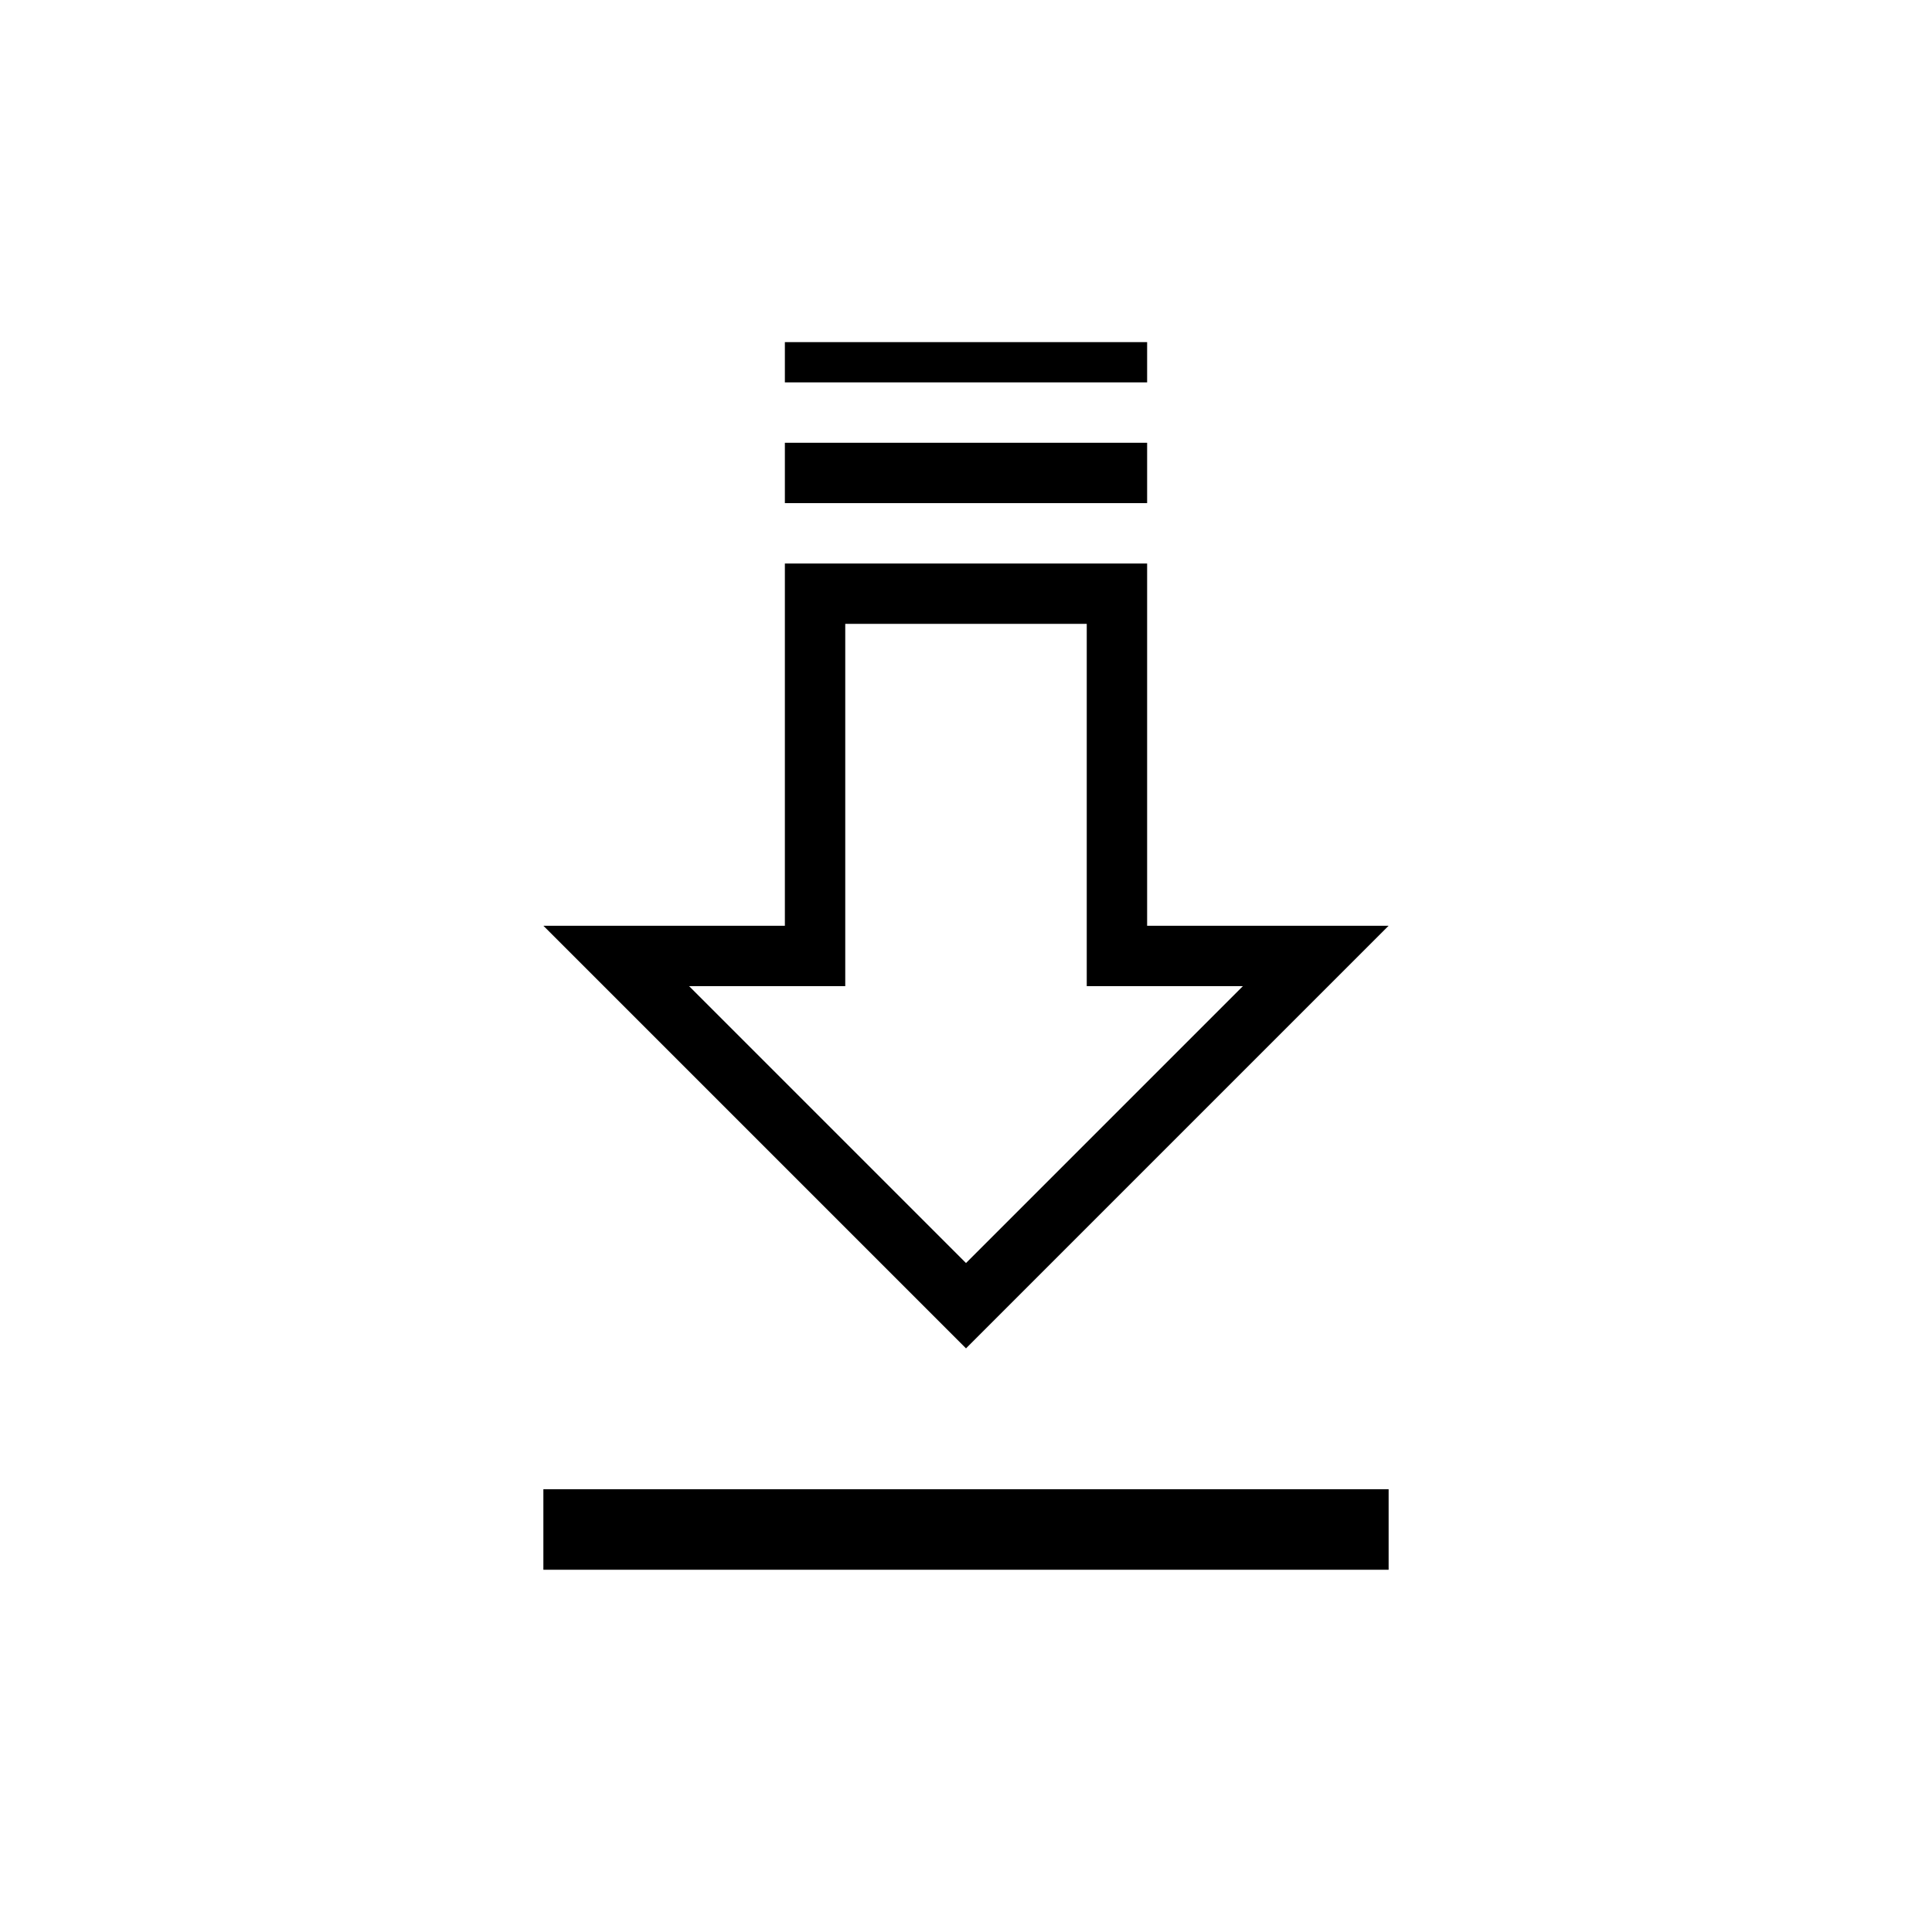
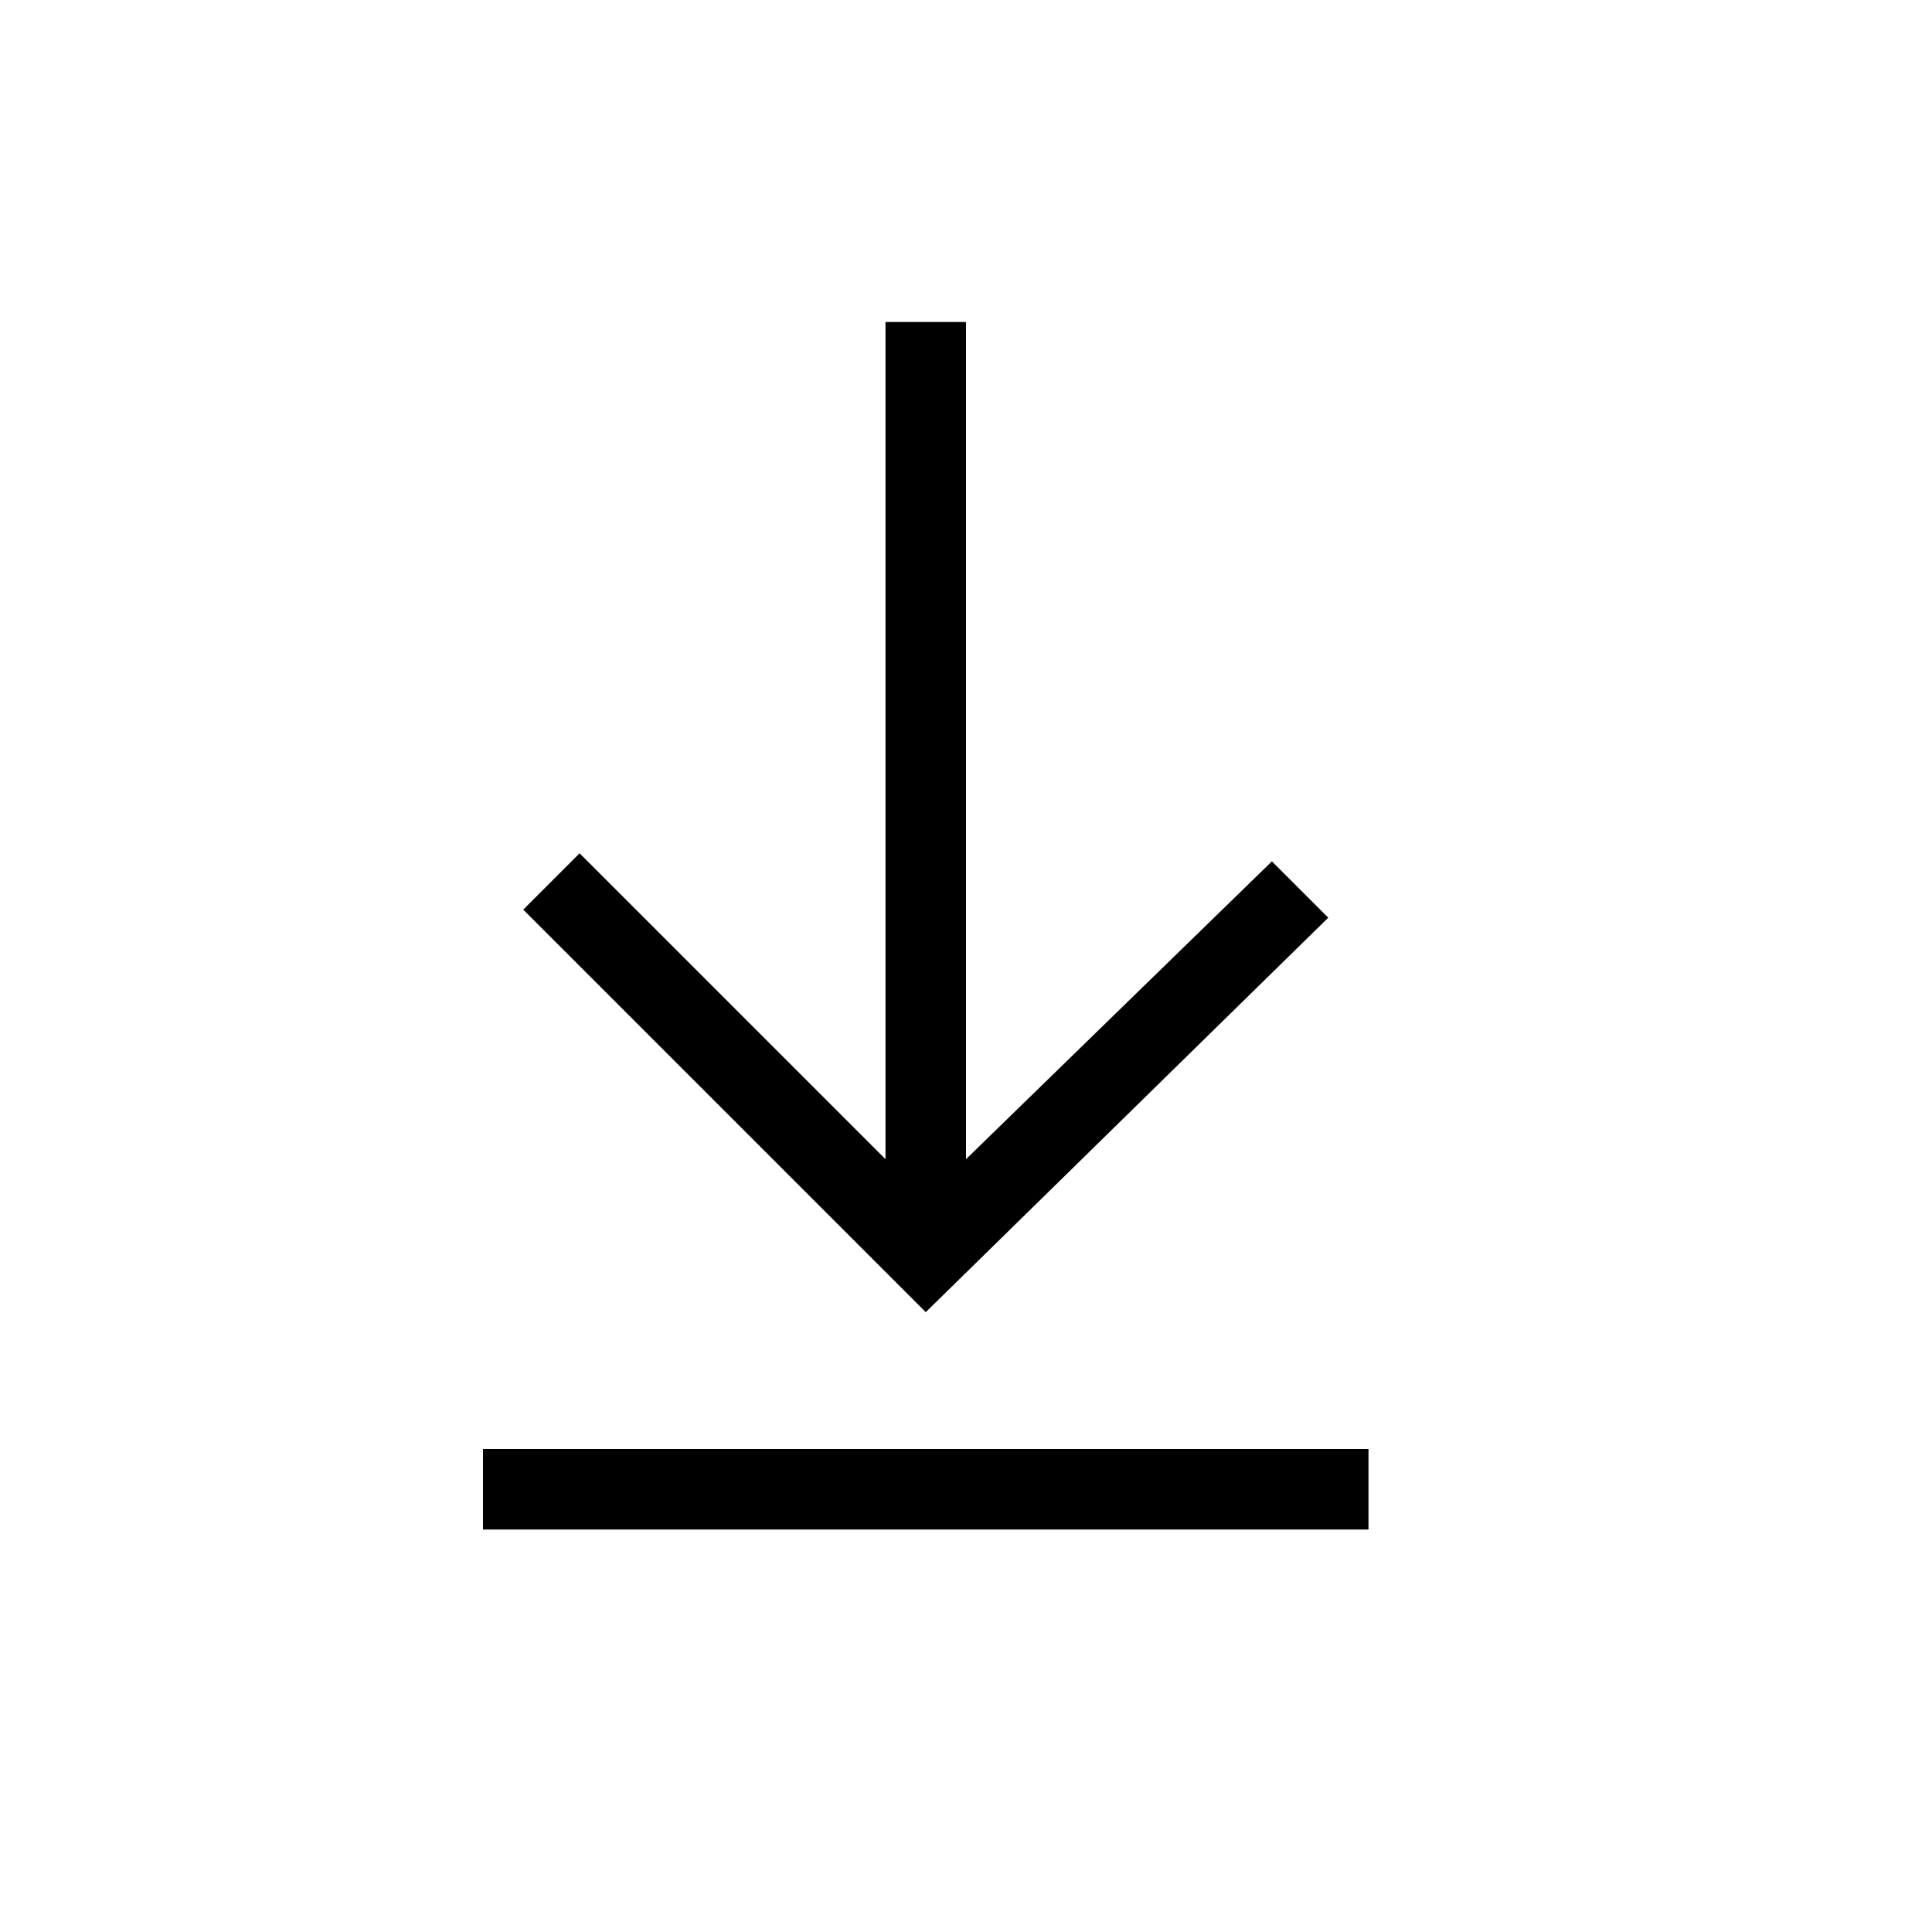
- <svg xmlns="http://www.w3.org/2000/svg" id="y2mate" data-name="y2mate" viewBox="0 0 96 96">
+ <svg xmlns="http://www.w3.org/2000/svg" id="y2mate" data-name="y2mate" viewBox="0 0 24 24">
  <rect x="27" y="74" width="42" height="4" />
-   <path d="M54,31v18h7.76l-13.76,13.76-13.76-13.76h7.76V31h12m3-3h-18v18h-12l21,21,21-21h-12V28h0Z" />
+   <path d="M17 18v1H6v-1h11zm-.5-6.6-.7-.7-3.8 3.7V4h-1v10.4l-3.8-3.8-.7.7 5 5 5-4.9z" />
  <rect x="39" y="22" width="18" height="3" />
  <rect x="39" y="17" width="18" height="2" />
</svg>
